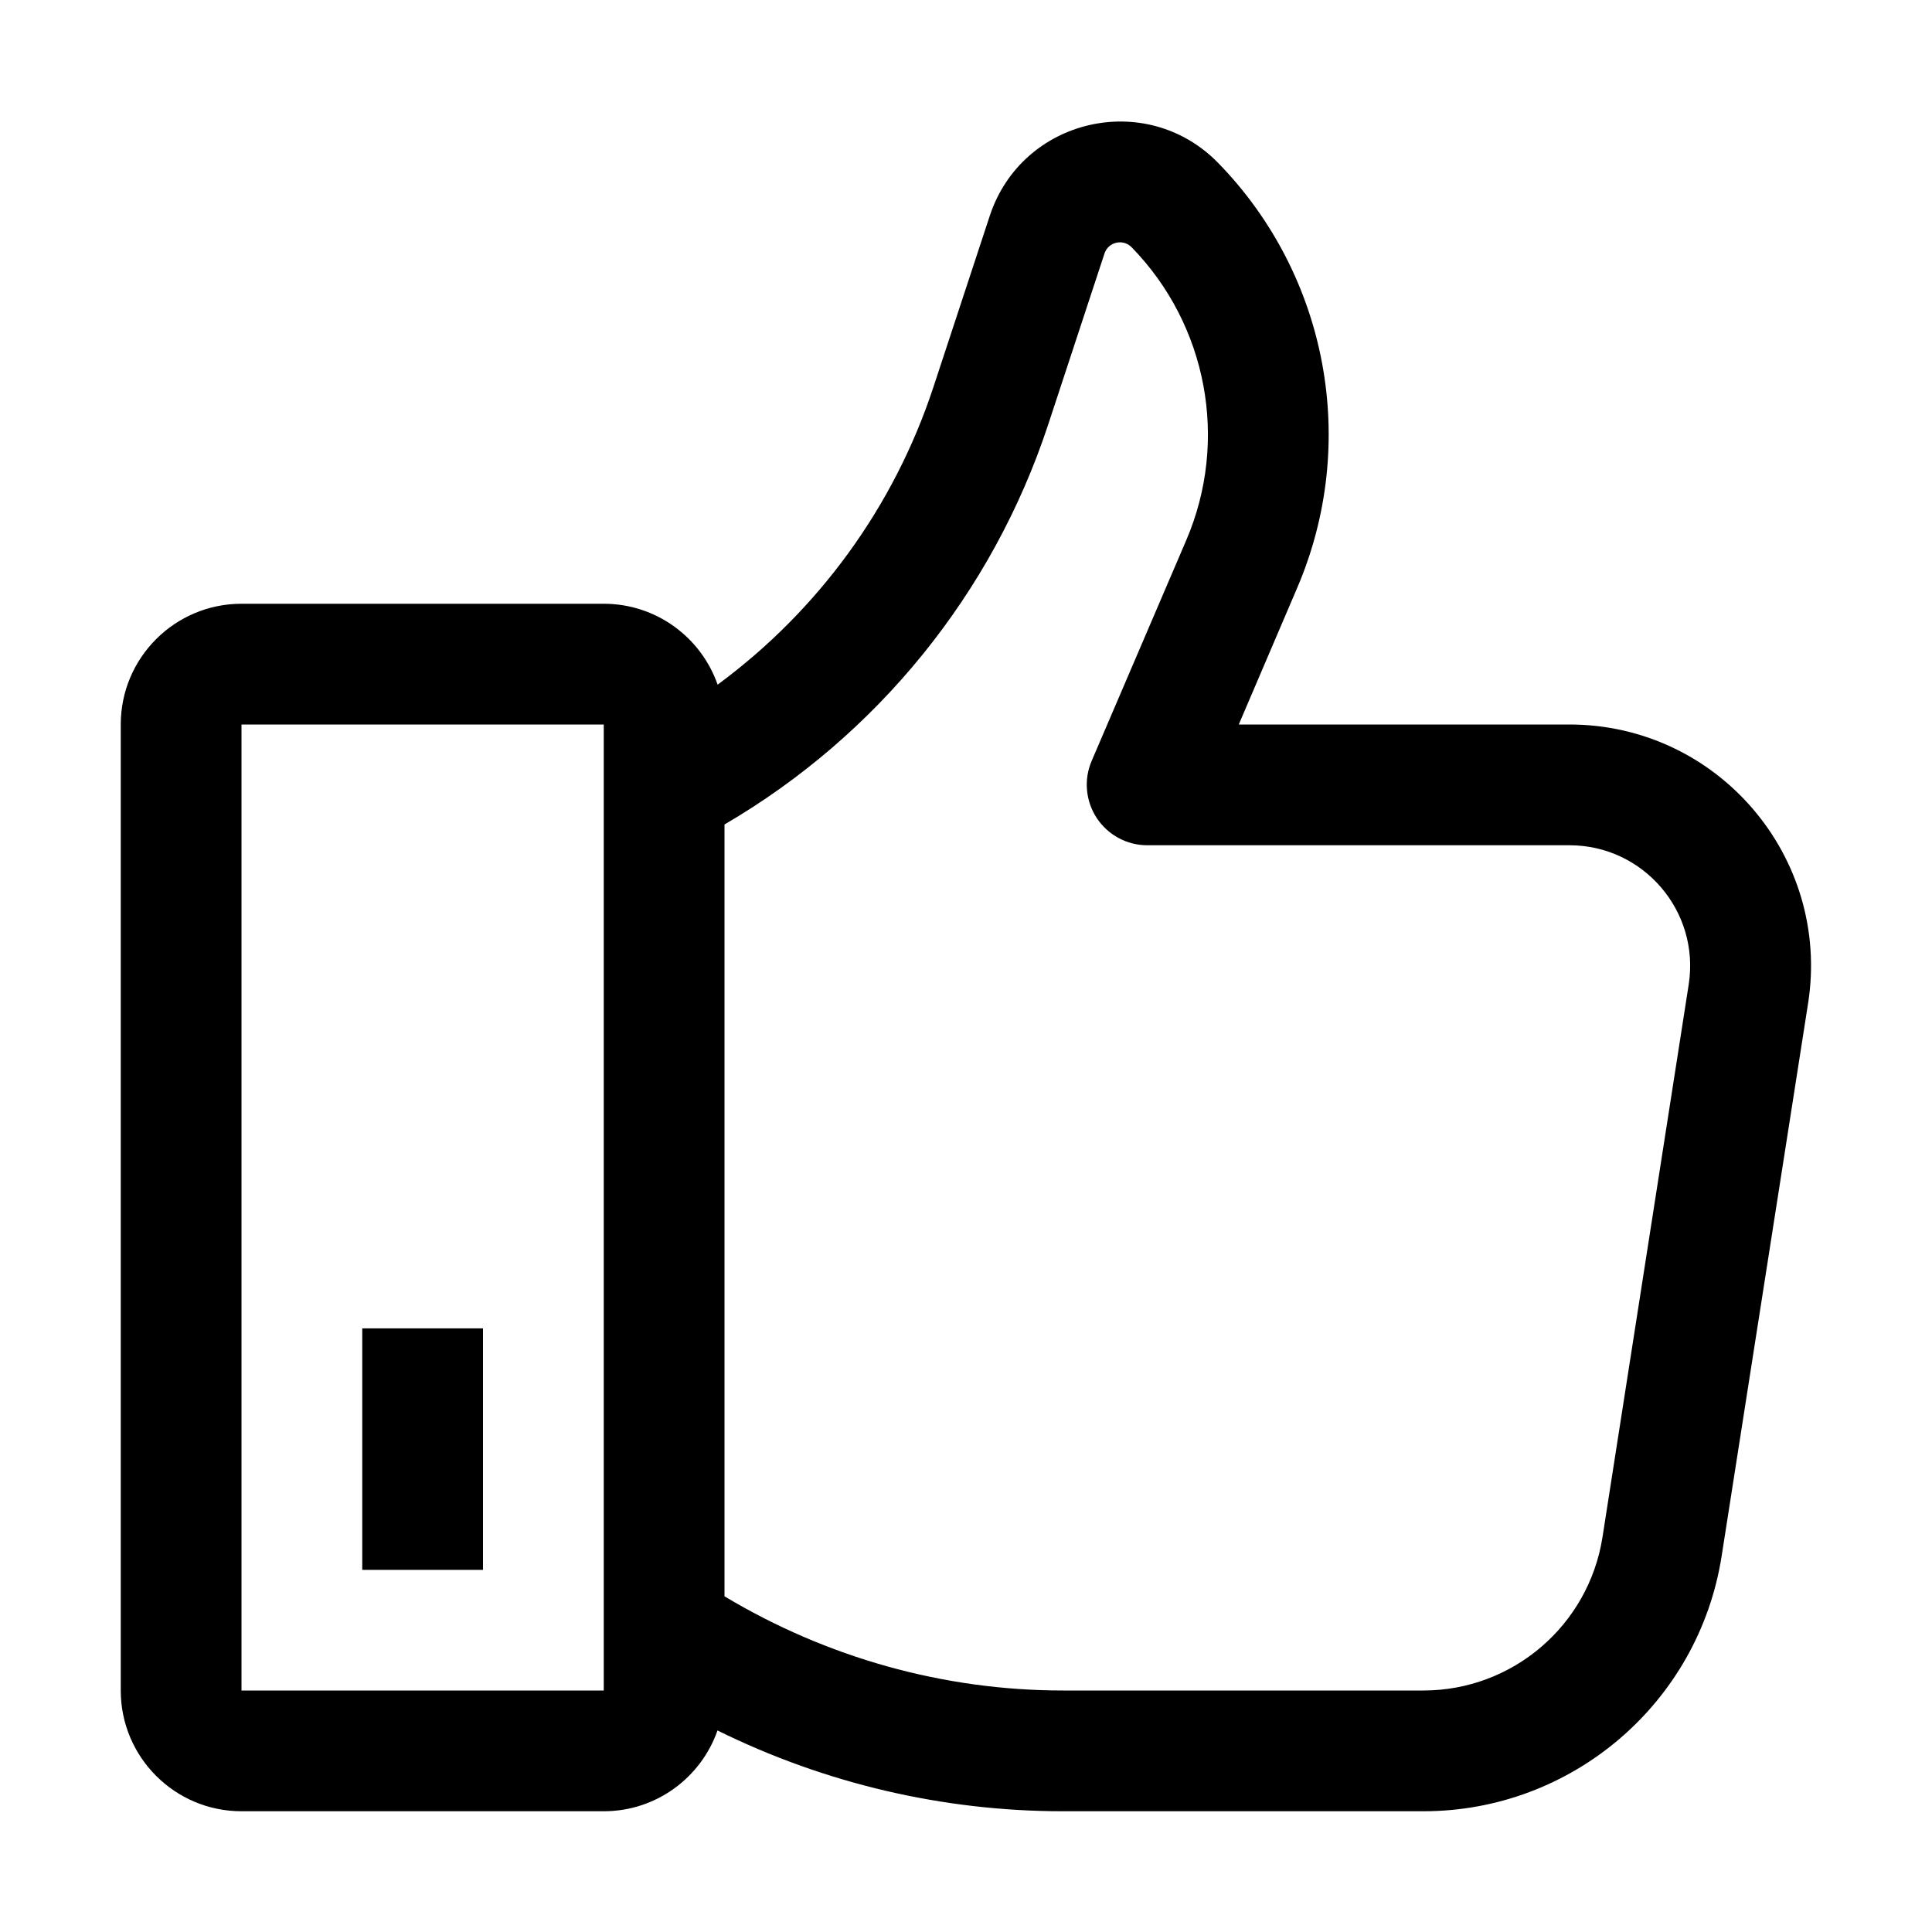
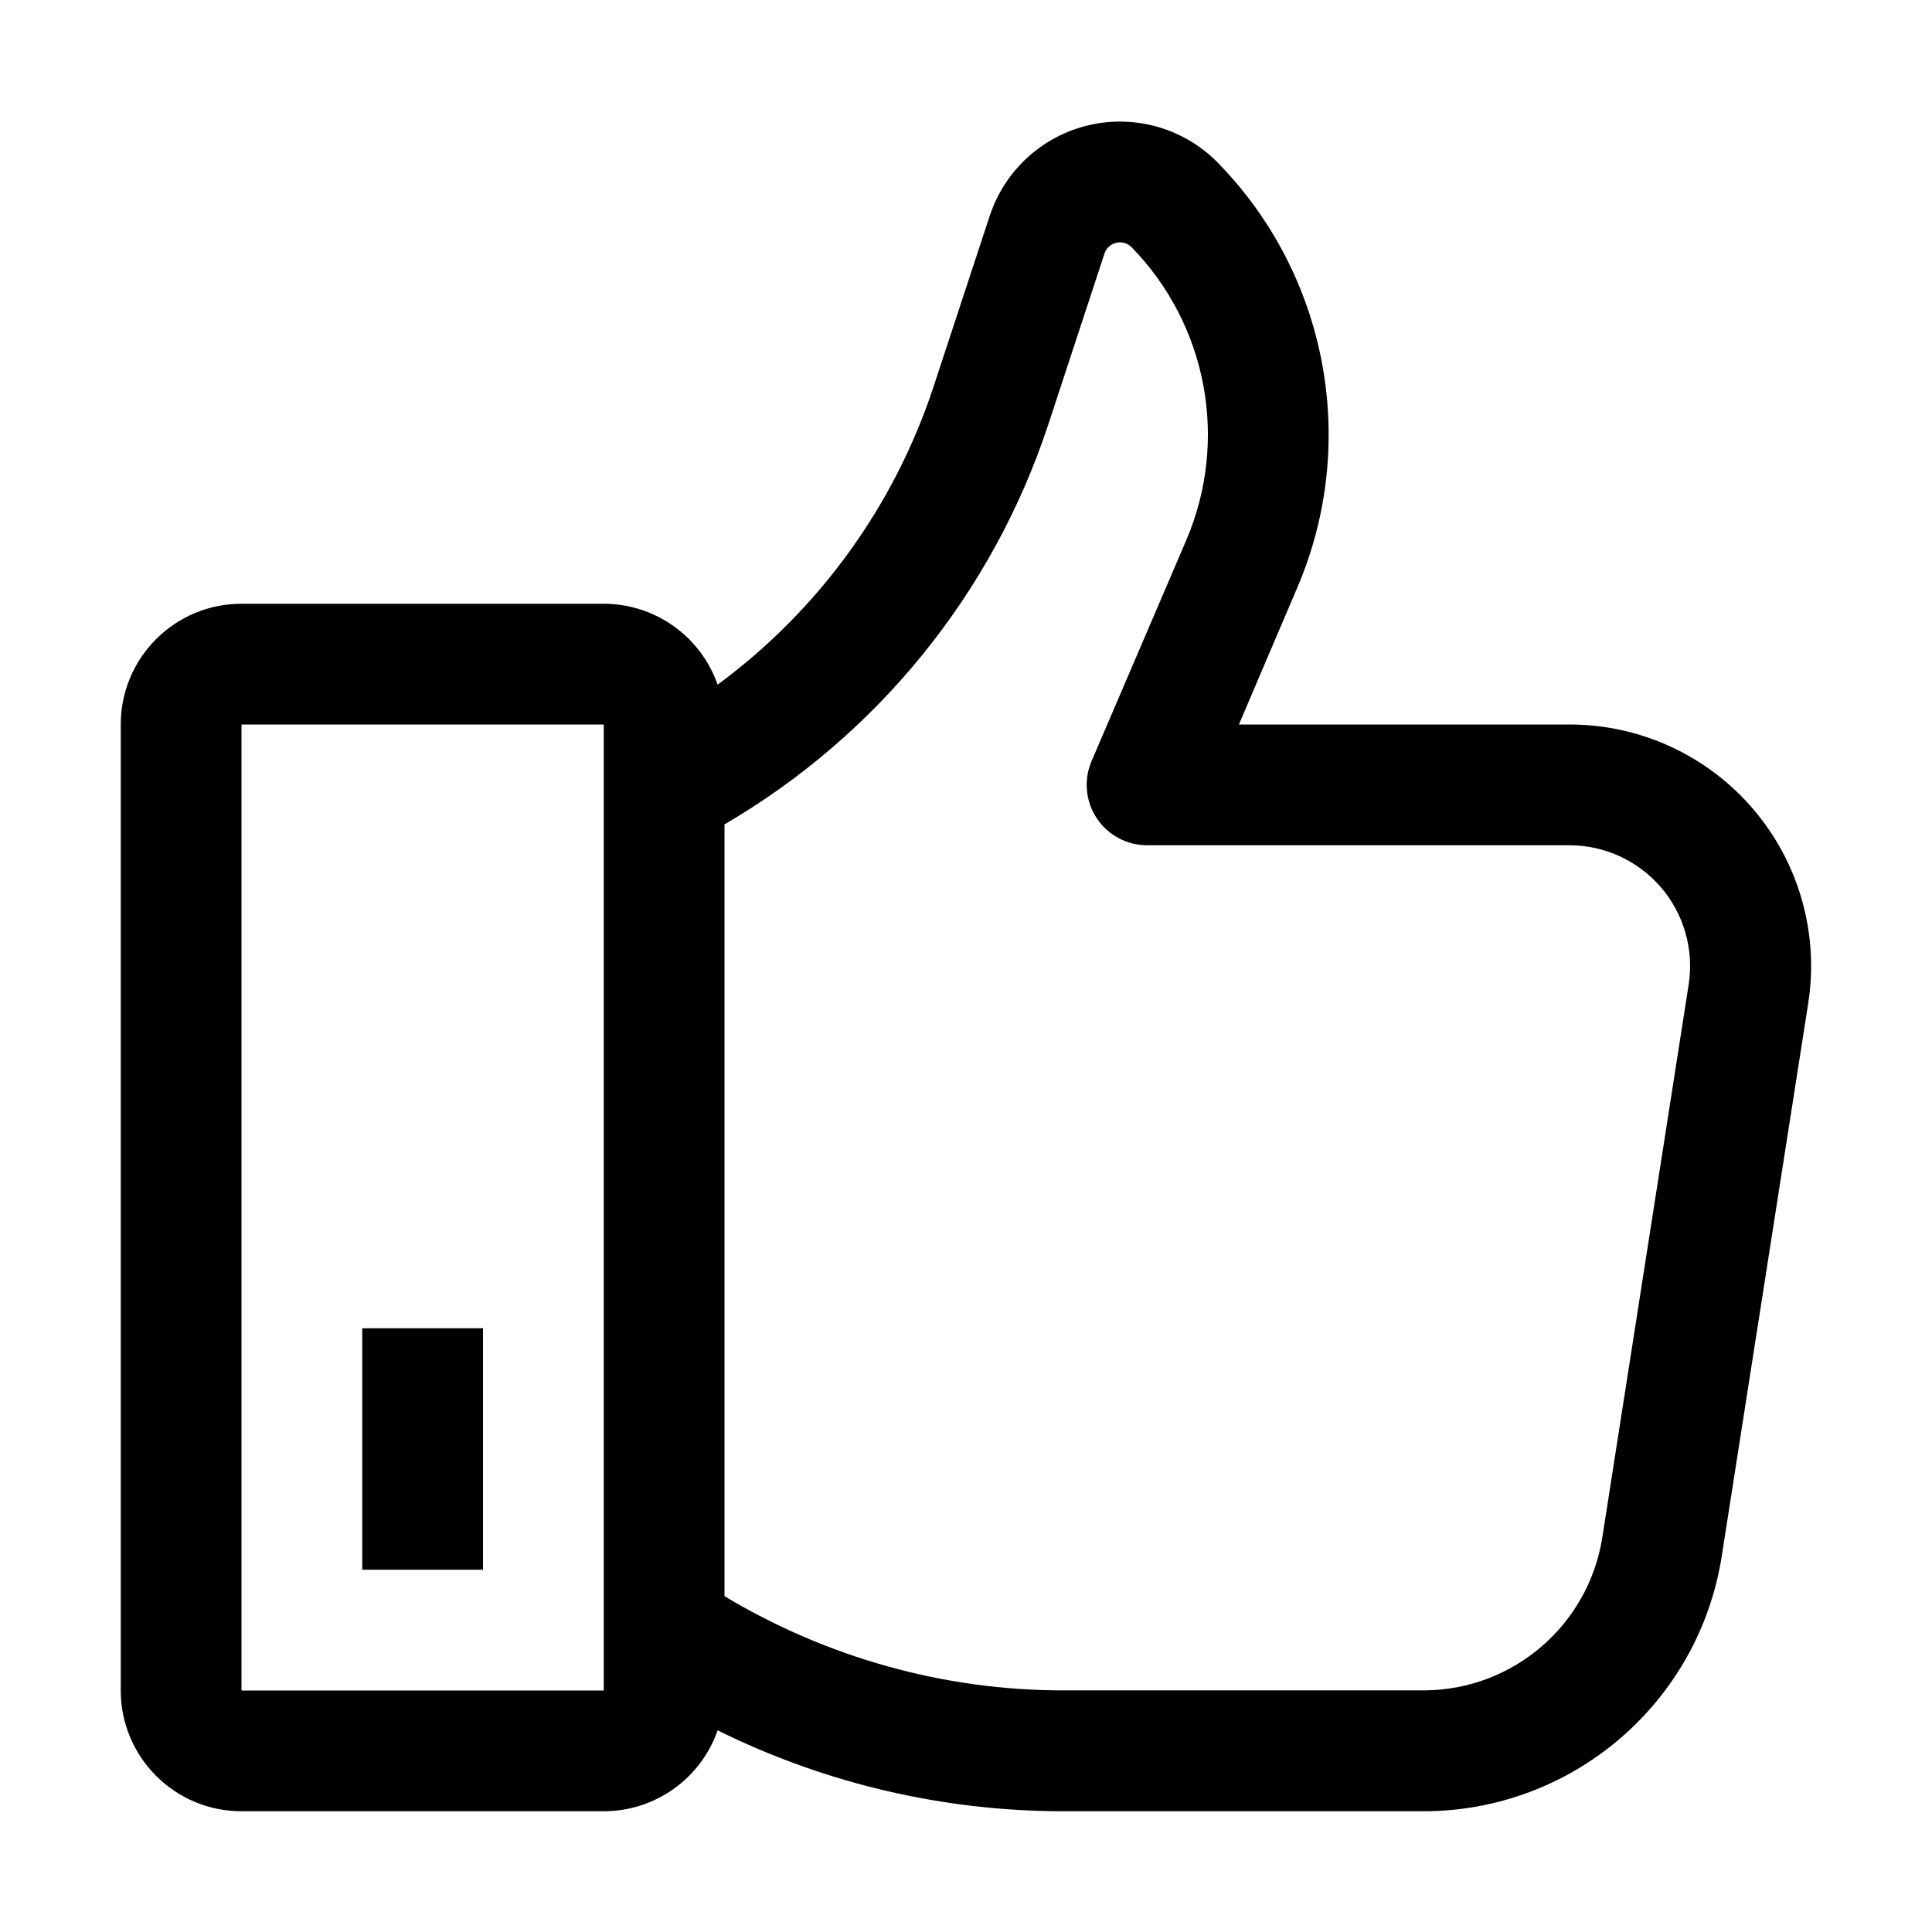
<svg xmlns="http://www.w3.org/2000/svg" width="16" height="16" viewBox="0 0 16 16">
-   <path d="M4 13.001H3V11.001H4V13.001Z" />
-   <path fill-rule="evenodd" clip-rule="evenodd" d="M8.197 1.787C8.464 0.978 9.493 0.74 10.088 1.349C10.998 2.282 11.256 3.67 10.743 4.868L10.259 6H12.997C14.225 6 15.163 7.096 14.974 8.308L14.258 12.886C14.068 14.102 13.02 15 11.788 15H8.803C7.807 15 6.829 14.769 5.942 14.331C5.806 14.72 5.436 15 5 15H2C1.448 15 1 14.552 1 14V6C1 5.448 1.448 5 2 5H5C5.436 5 5.807 5.28 5.943 5.67C6.775 5.057 7.403 4.199 7.73 3.206L8.197 1.787ZM2 14H5V6H2V14ZM9.372 2.048C9.301 1.975 9.179 2.003 9.147 2.099L8.68 3.518C8.219 4.915 7.264 6.09 6 6.828V13.22C6.846 13.727 7.813 14 8.803 14H11.788C12.527 14 13.156 13.461 13.271 12.731L13.985 8.154C14.08 7.548 13.611 7 12.997 7H9.5C9.332 7 9.176 6.915 9.083 6.775C8.991 6.635 8.974 6.458 9.04 6.303L9.824 4.474C10.178 3.649 9.999 2.691 9.372 2.048Z" />
+   <path d="M4 13H3v-2h1v2Z" />
+   <path fill-rule="evenodd" d="M8.197 1.787a1.135 1.135 0 0 1 1.89-.438 3.222 3.222 0 0 1 .656 3.519L10.26 6h2.738a2 2 0 0 1 1.977 2.308l-.716 4.578A2.5 2.5 0 0 1 11.788 15H8.803a6.457 6.457 0 0 1-2.86-.67A.999.999 0 0 1 5 15H2a1 1 0 0 1-1-1V6a1 1 0 0 1 1-1h3a1 1 0 0 1 .943.67A5.012 5.012 0 0 0 7.73 3.206l.467-1.42ZM2 14h3V6H2v8ZM9.372 2.048a.135.135 0 0 0-.225.051L8.68 3.52A6.012 6.012 0 0 1 6 6.827v6.392c.846.507 1.813.78 2.803.78h2.985a1.5 1.5 0 0 0 1.482-1.269l.715-4.577A1 1 0 0 0 12.997 7H9.5a.5.5 0 0 1-.46-.697l.784-1.829a2.222 2.222 0 0 0-.452-2.426Z" clip-rule="evenodd" />
</svg>
